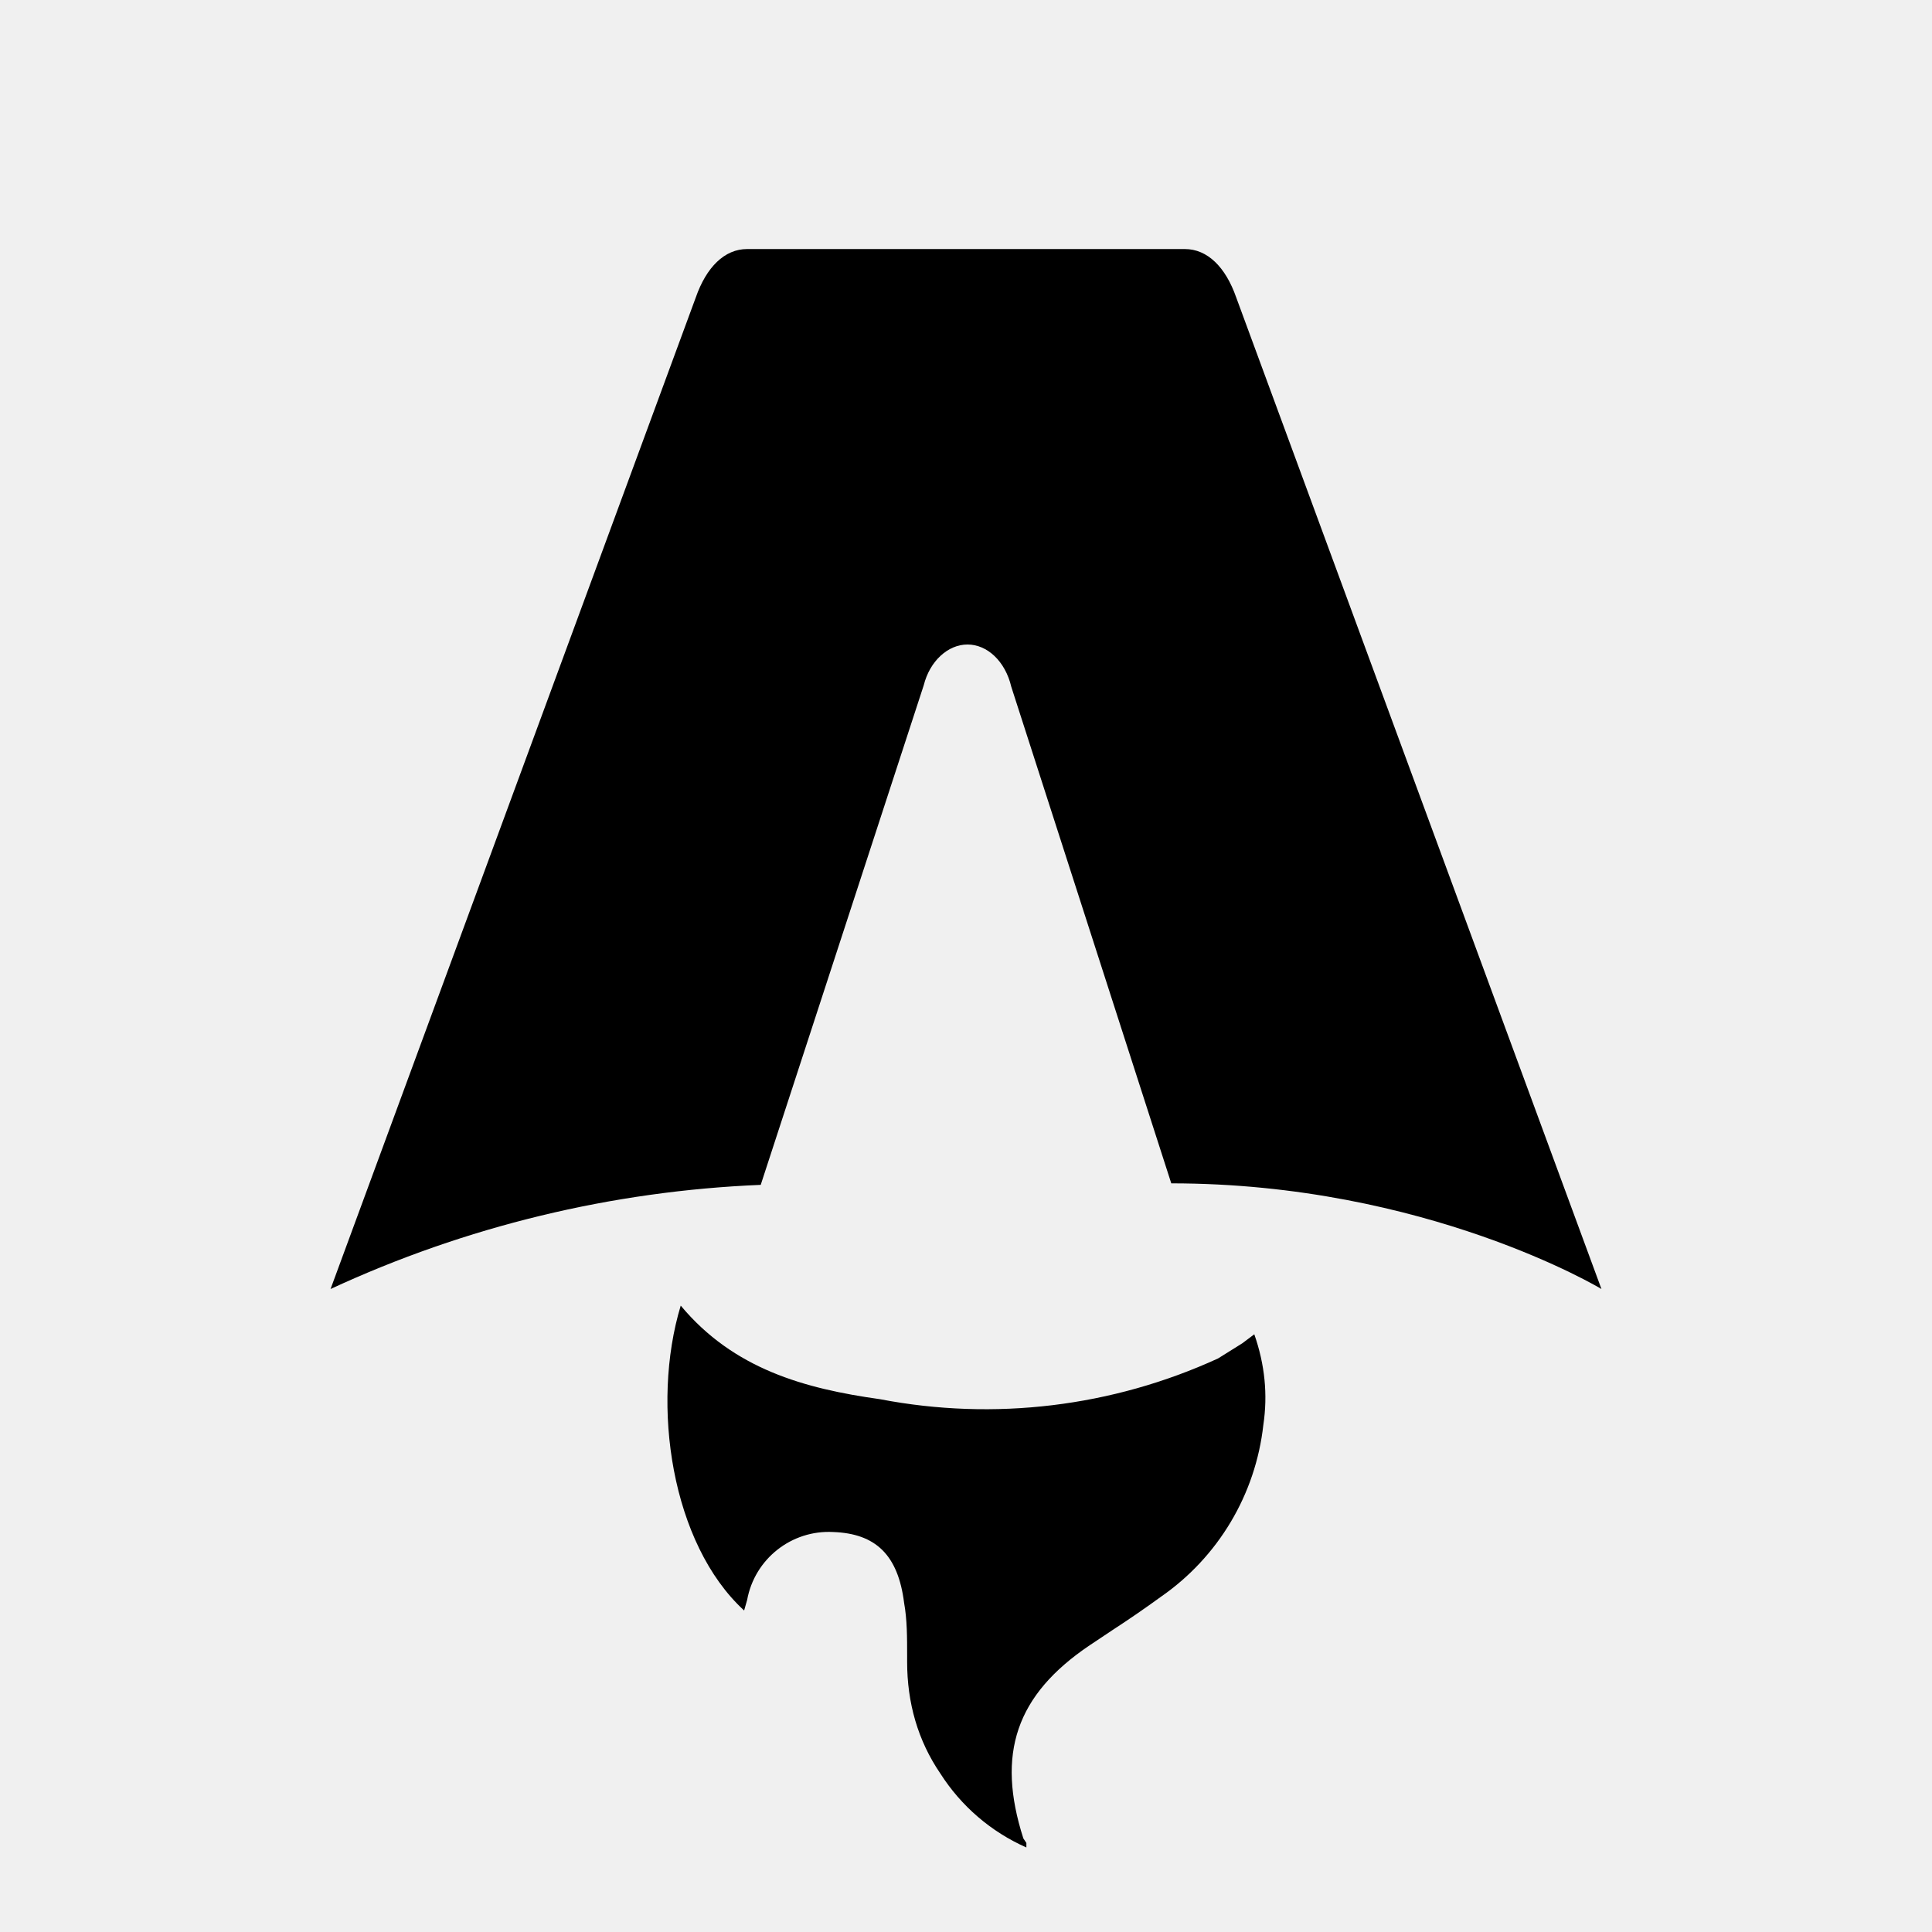
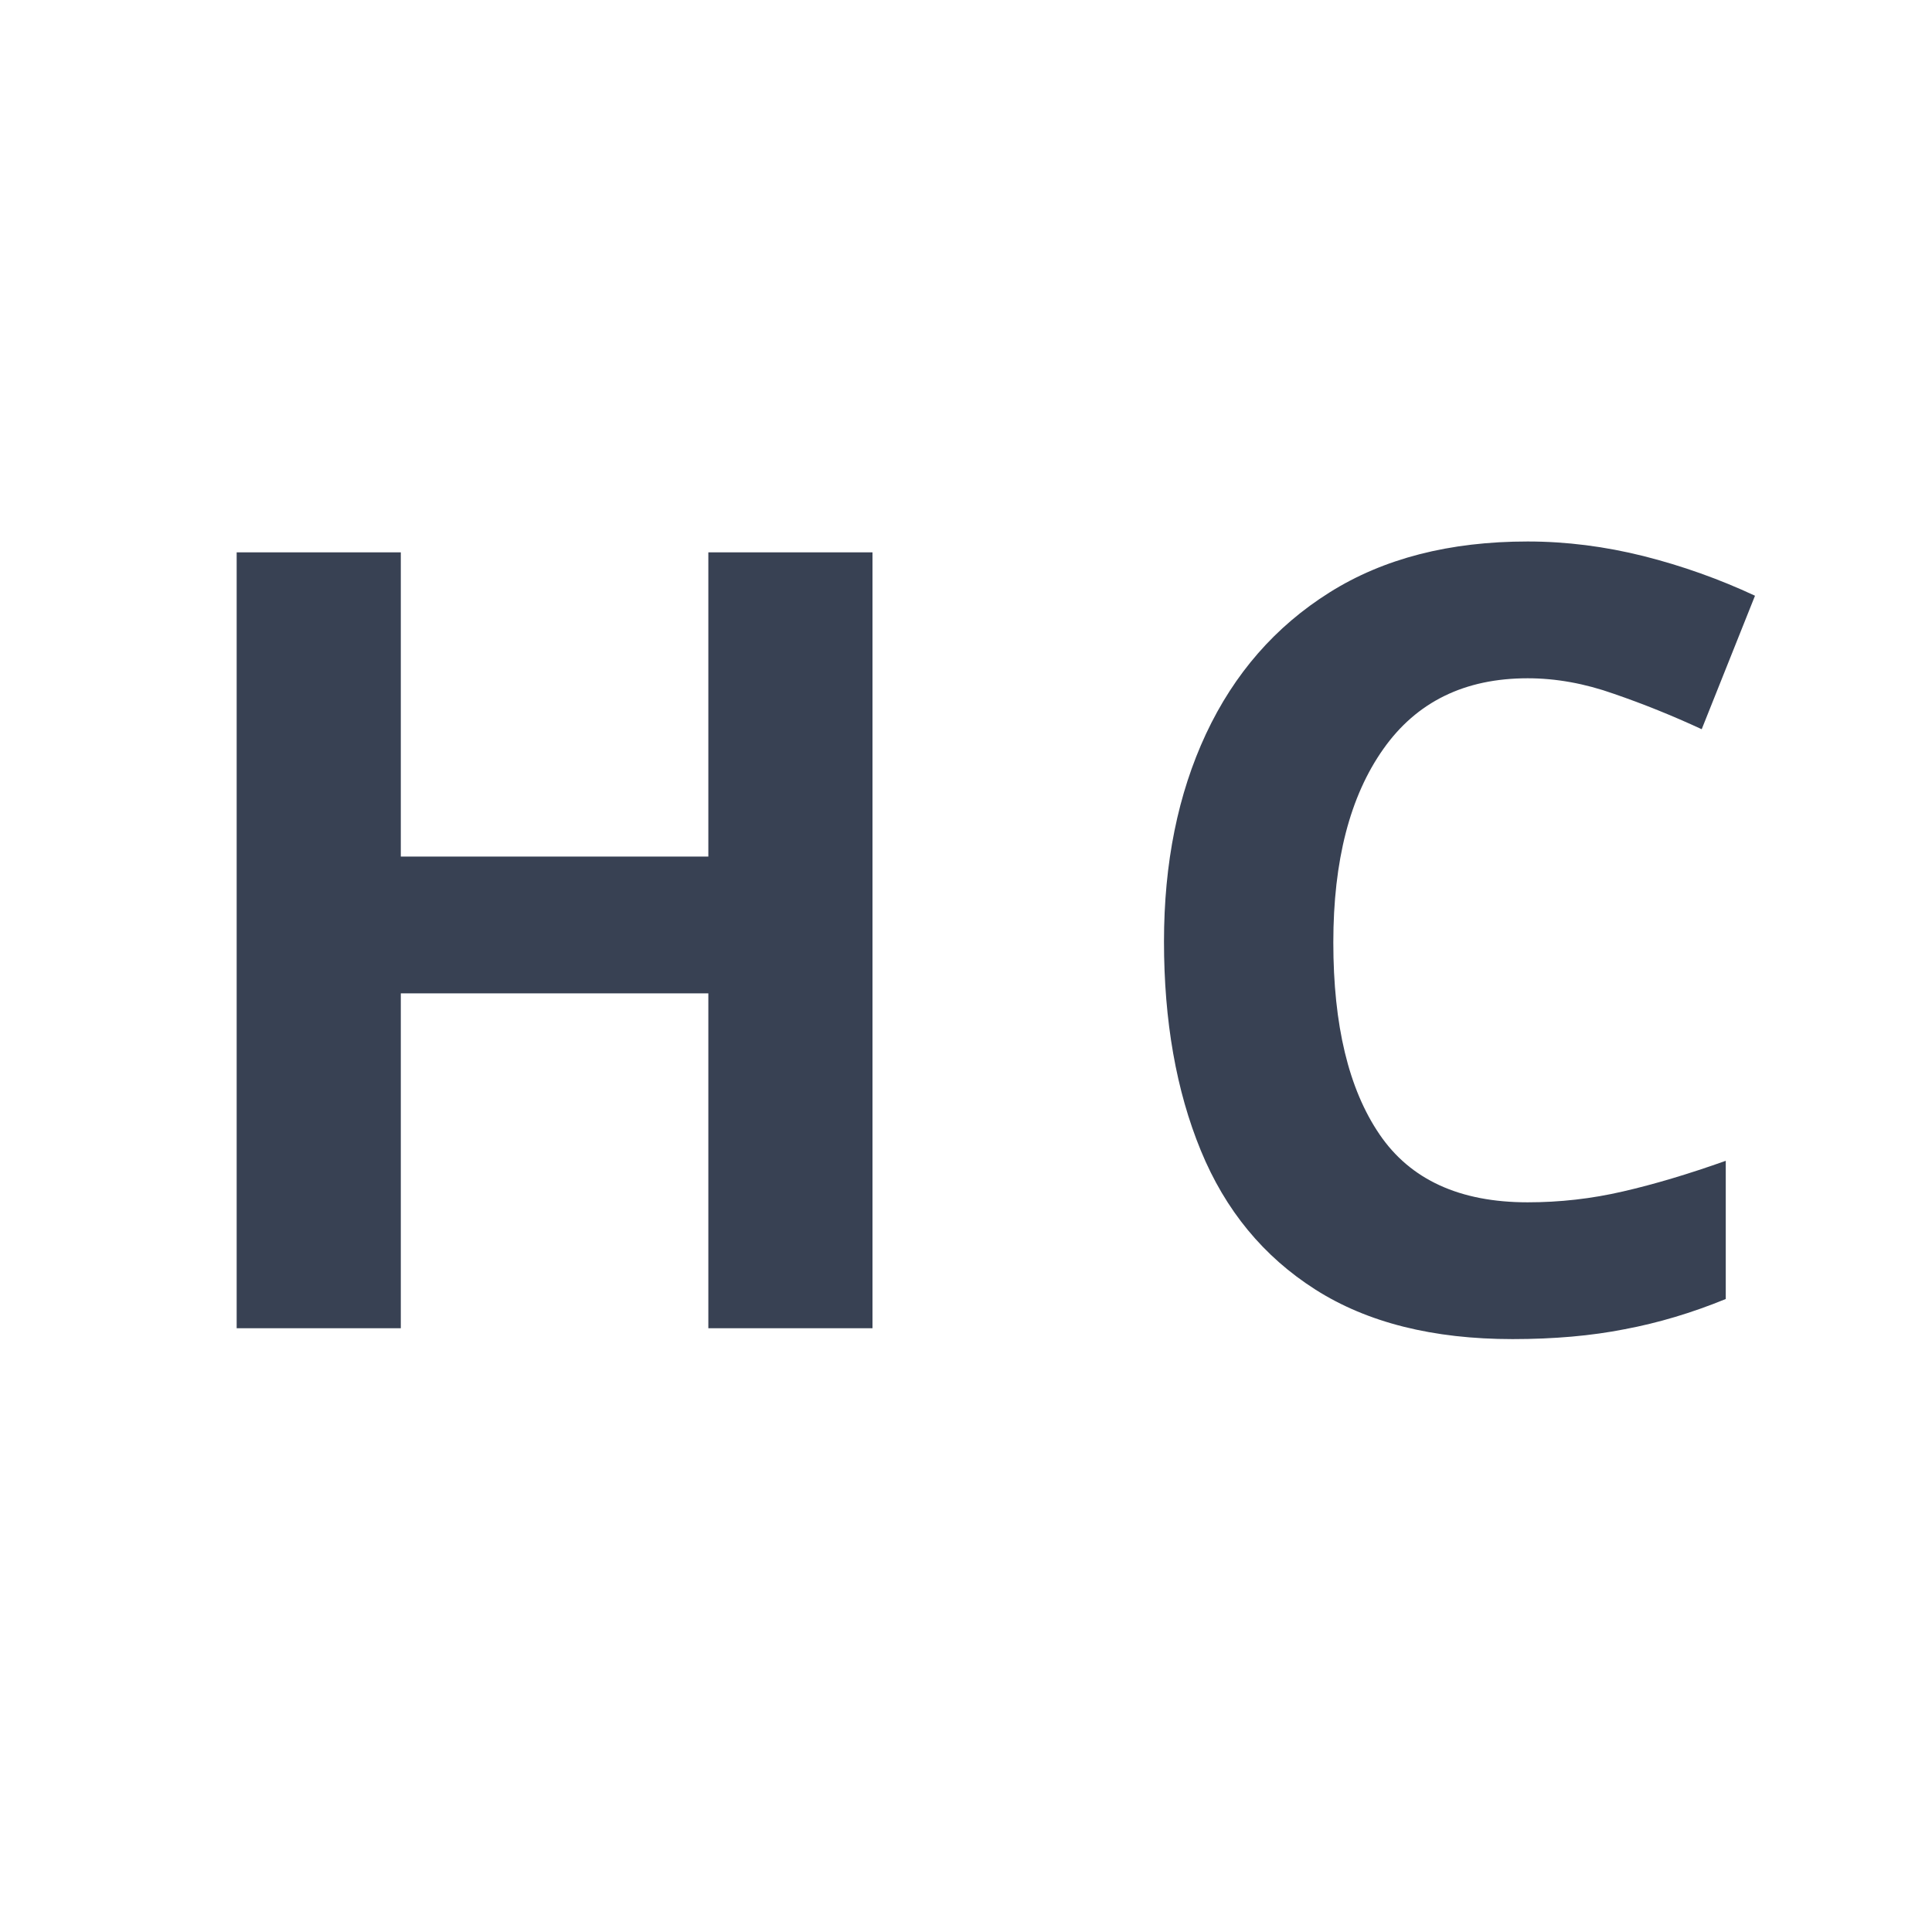
- <svg xmlns="http://www.w3.org/2000/svg" fill="none" viewBox="0 0 128 128">
-   <path d="M50.4 78.5a75.1 75.1 0 0 0-28.5 6.9l24.2-65.7c.7-2 1.9-3.2 3.4-3.2h29c1.5 0 2.7 1.2 3.4 3.2l24.2 65.7s-11.6-7-28.5-7L67 45.5c-.4-1.7-1.6-2.8-2.9-2.8-1.3 0-2.5 1.1-2.9 2.7L50.4 78.5Zm-1.1 28.2Zm-4.2-20.2c-2 6.6-.6 15.8 4.2 20.2a17.5 17.5 0 0 1 .2-.7 5.5 5.5 0 0 1 5.7-4.5c2.8.1 4.3 1.5 4.7 4.7.2 1.1.2 2.3.2 3.5v.4c0 2.7.7 5.2 2.2 7.4a13 13 0 0 0 5.7 4.9v-.3l-.2-.3c-1.8-5.6-.5-9.5 4.4-12.8l1.5-1a73 73 0 0 0 3.2-2.2 16 16 0 0 0 6.8-11.4c.3-2 .1-4-.6-6l-.8.6-1.6 1a37 37 0 0 1-22.4 2.7c-5-.7-9.7-2-13.2-6.2Z" />
-   <style>
-         path { fill: #000; }
-         @media (prefers-color-scheme: dark) {
-             path { fill: #FFF; }
-         }
-     </style>
+ <svg xmlns="http://www.w3.org/2000/svg" width="64" height="64" viewBox="0 0 64 64">
+   <rect width="64" height="64" fill="white" />
+   <text x="32" y="44" text-anchor="middle" font-family="Oswald, sans-serif" font-size="36" font-weight="700" fill="#384153" letter-spacing="0.12em" text-transform="uppercase">HC</text>
</svg>
